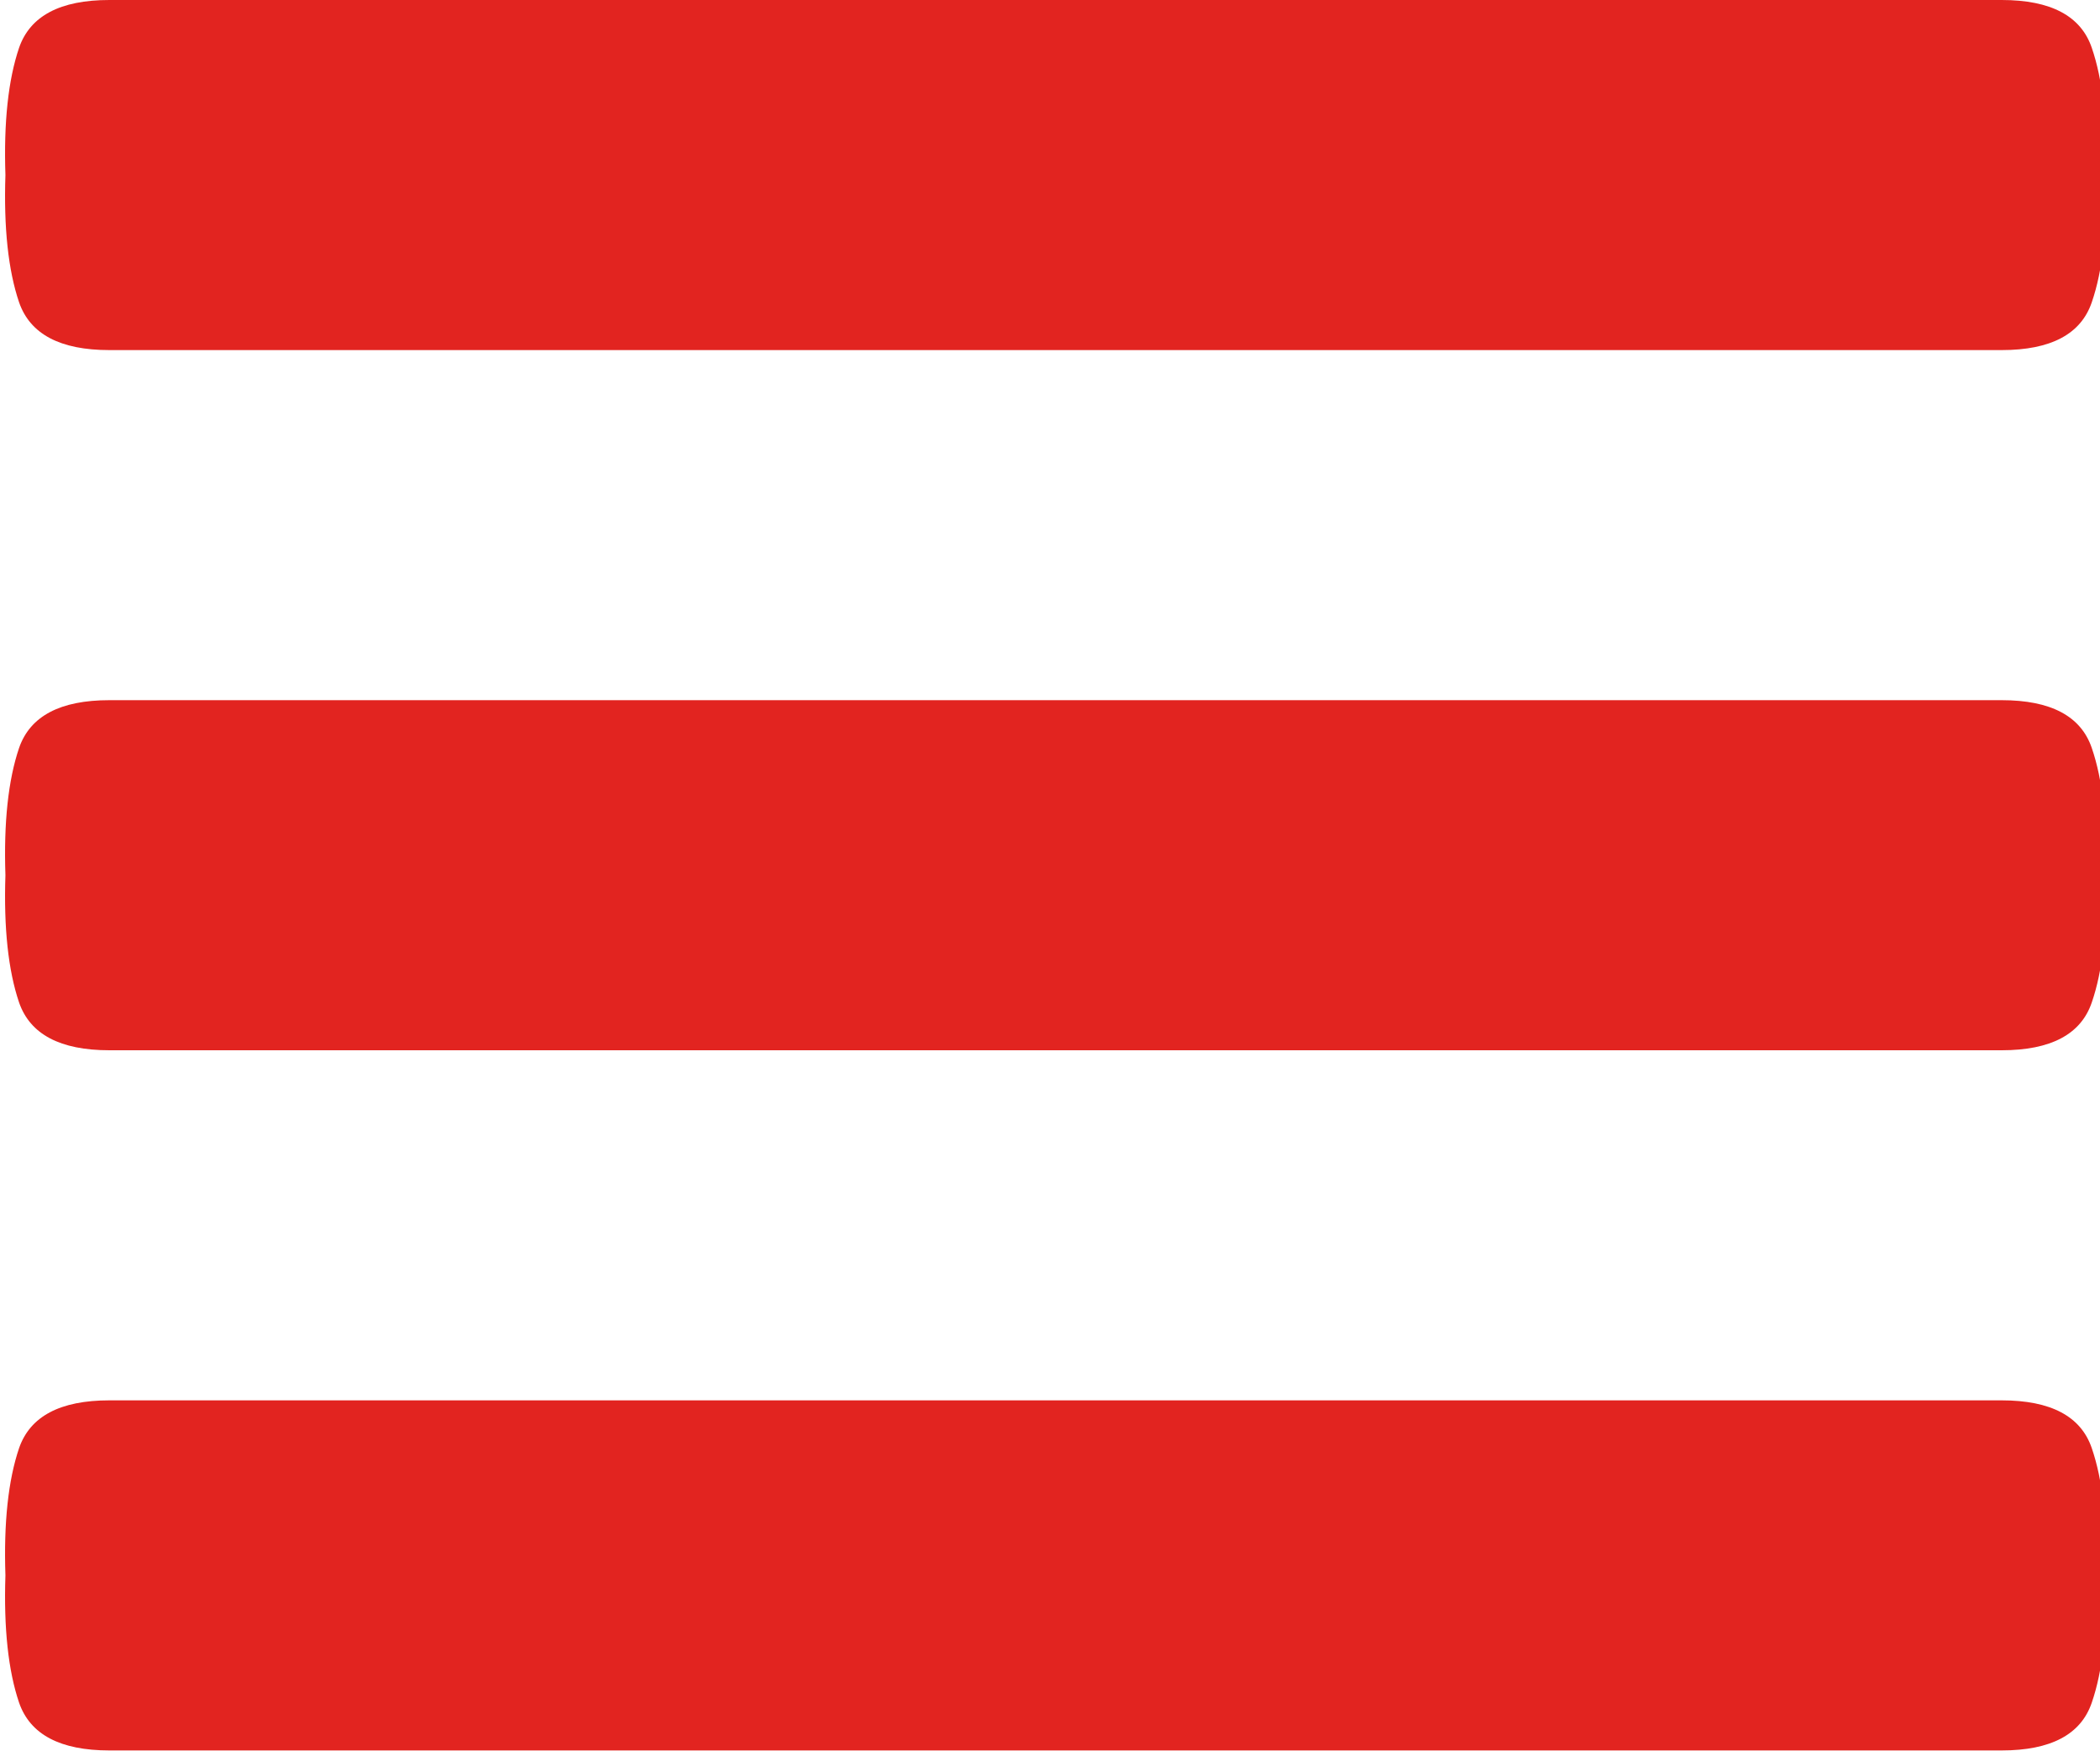
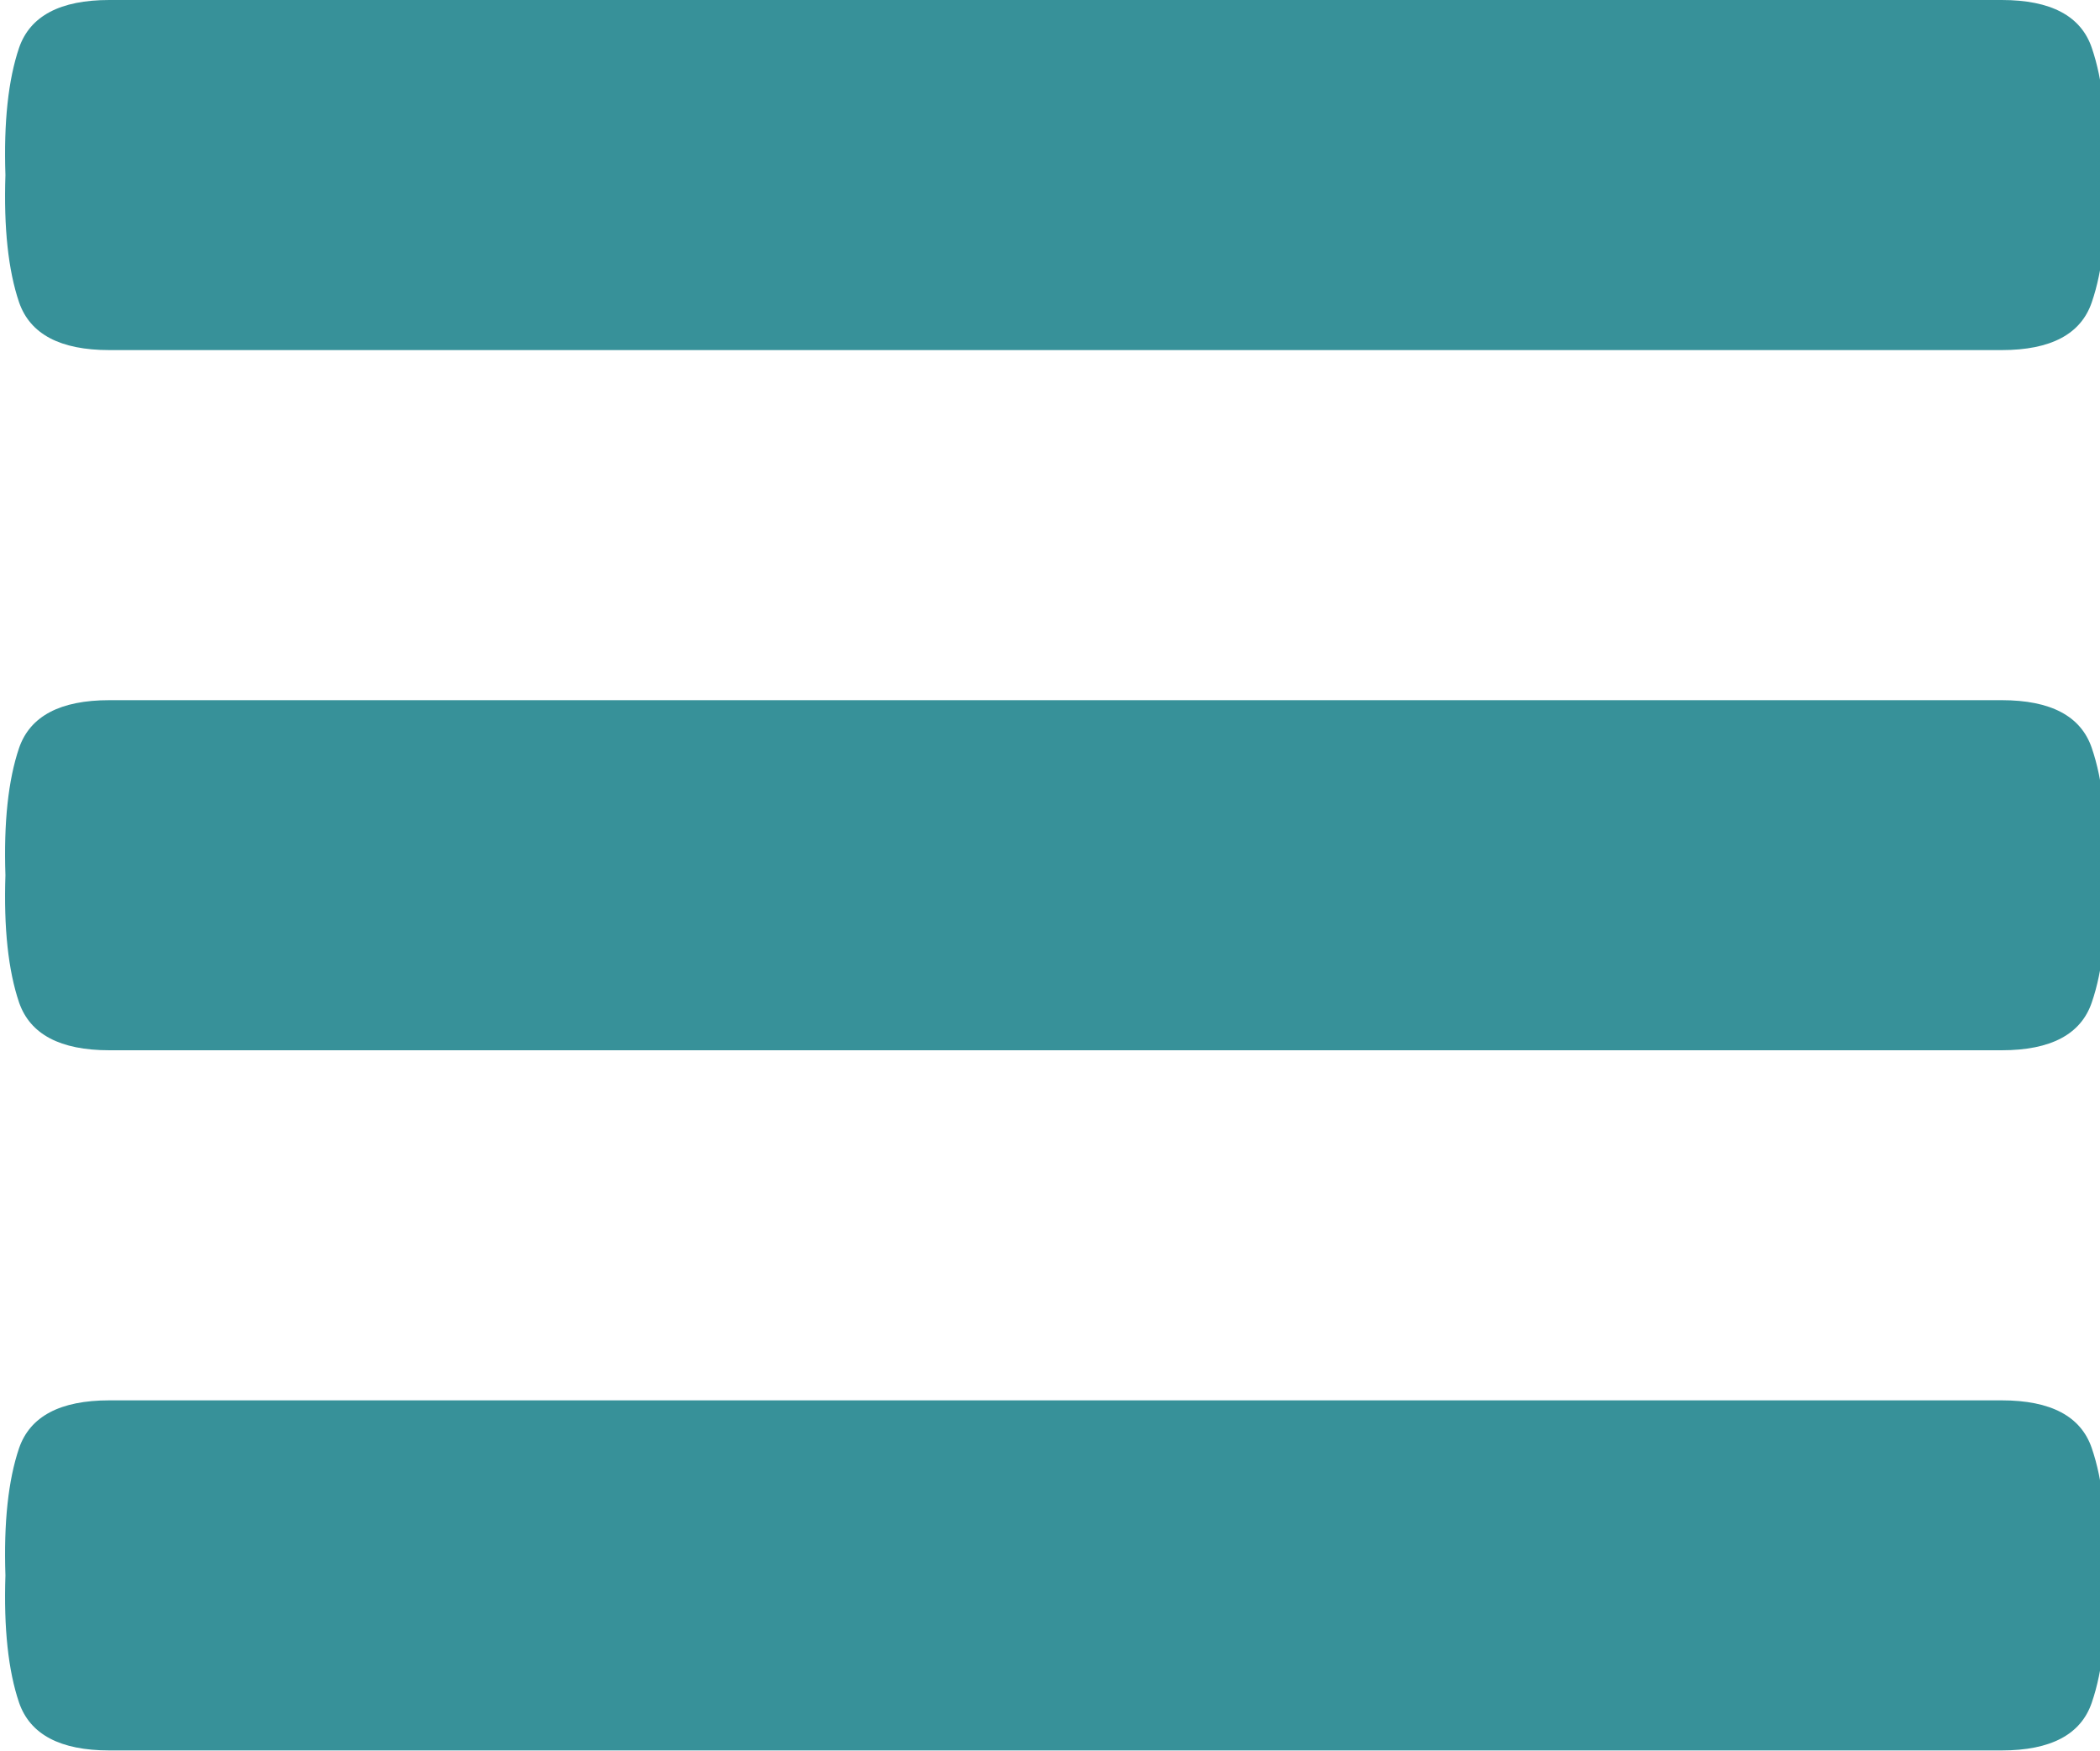
<svg xmlns="http://www.w3.org/2000/svg" width="12px" height="10px" viewBox="0 0 12 10" version="1.1">
  <defs />
  <g id="Page-1" stroke="none" stroke-width="1" fill="none" fill-rule="evenodd">
-     <g id="icon-menu" fill="#E22420">
+     <g id="icon-menu" fill="#379199">
      <g id="Page-1">
        <path d="M11.438,6 L0.625,6 C0.344,6 0.172,5.909 0.109,5.727 C0.047,5.544 0.021,5.302 0.031,5 C0.021,4.698 0.047,4.456 0.109,4.273 C0.172,4.091 0.344,4 0.625,4 L11.438,4 C11.719,4 11.891,4.091 11.953,4.273 C12.016,4.456 12.042,4.698 12.031,5 C12.042,5.302 12.016,5.544 11.953,5.727 C11.891,5.909 11.719,6 11.438,6 L11.438,6 L11.438,6 Z M11.438,2 L0.625,2 C0.344,2 0.172,1.909 0.109,1.727 C0.047,1.544 0.021,1.302 0.031,1 C0.021,0.698 0.047,0.456 0.109,0.273 C0.172,0.091 0.344,0 0.625,0 L11.438,0 C11.719,0 11.891,0.091 11.953,0.273 C12.016,0.456 12.042,0.698 12.031,1 C12.042,1.302 12.016,1.544 11.953,1.727 C11.891,1.909 11.719,2 11.438,2 L11.438,2 L11.438,2 Z M0.625,8 L11.438,8 C11.719,8 11.891,8.091 11.953,8.273 C12.016,8.456 12.042,8.698 12.031,9 C12.042,9.302 12.016,9.544 11.953,9.727 C11.891,9.909 11.719,10 11.438,10 L0.625,10 C0.344,10 0.172,9.909 0.109,9.727 C0.047,9.544 0.021,9.302 0.031,9 C0.021,8.698 0.047,8.456 0.109,8.273 C0.172,8.091 0.344,8 0.625,8 L0.625,8 L0.625,8 Z" id="" />
      </g>
    </g>
  </g>
</svg>
